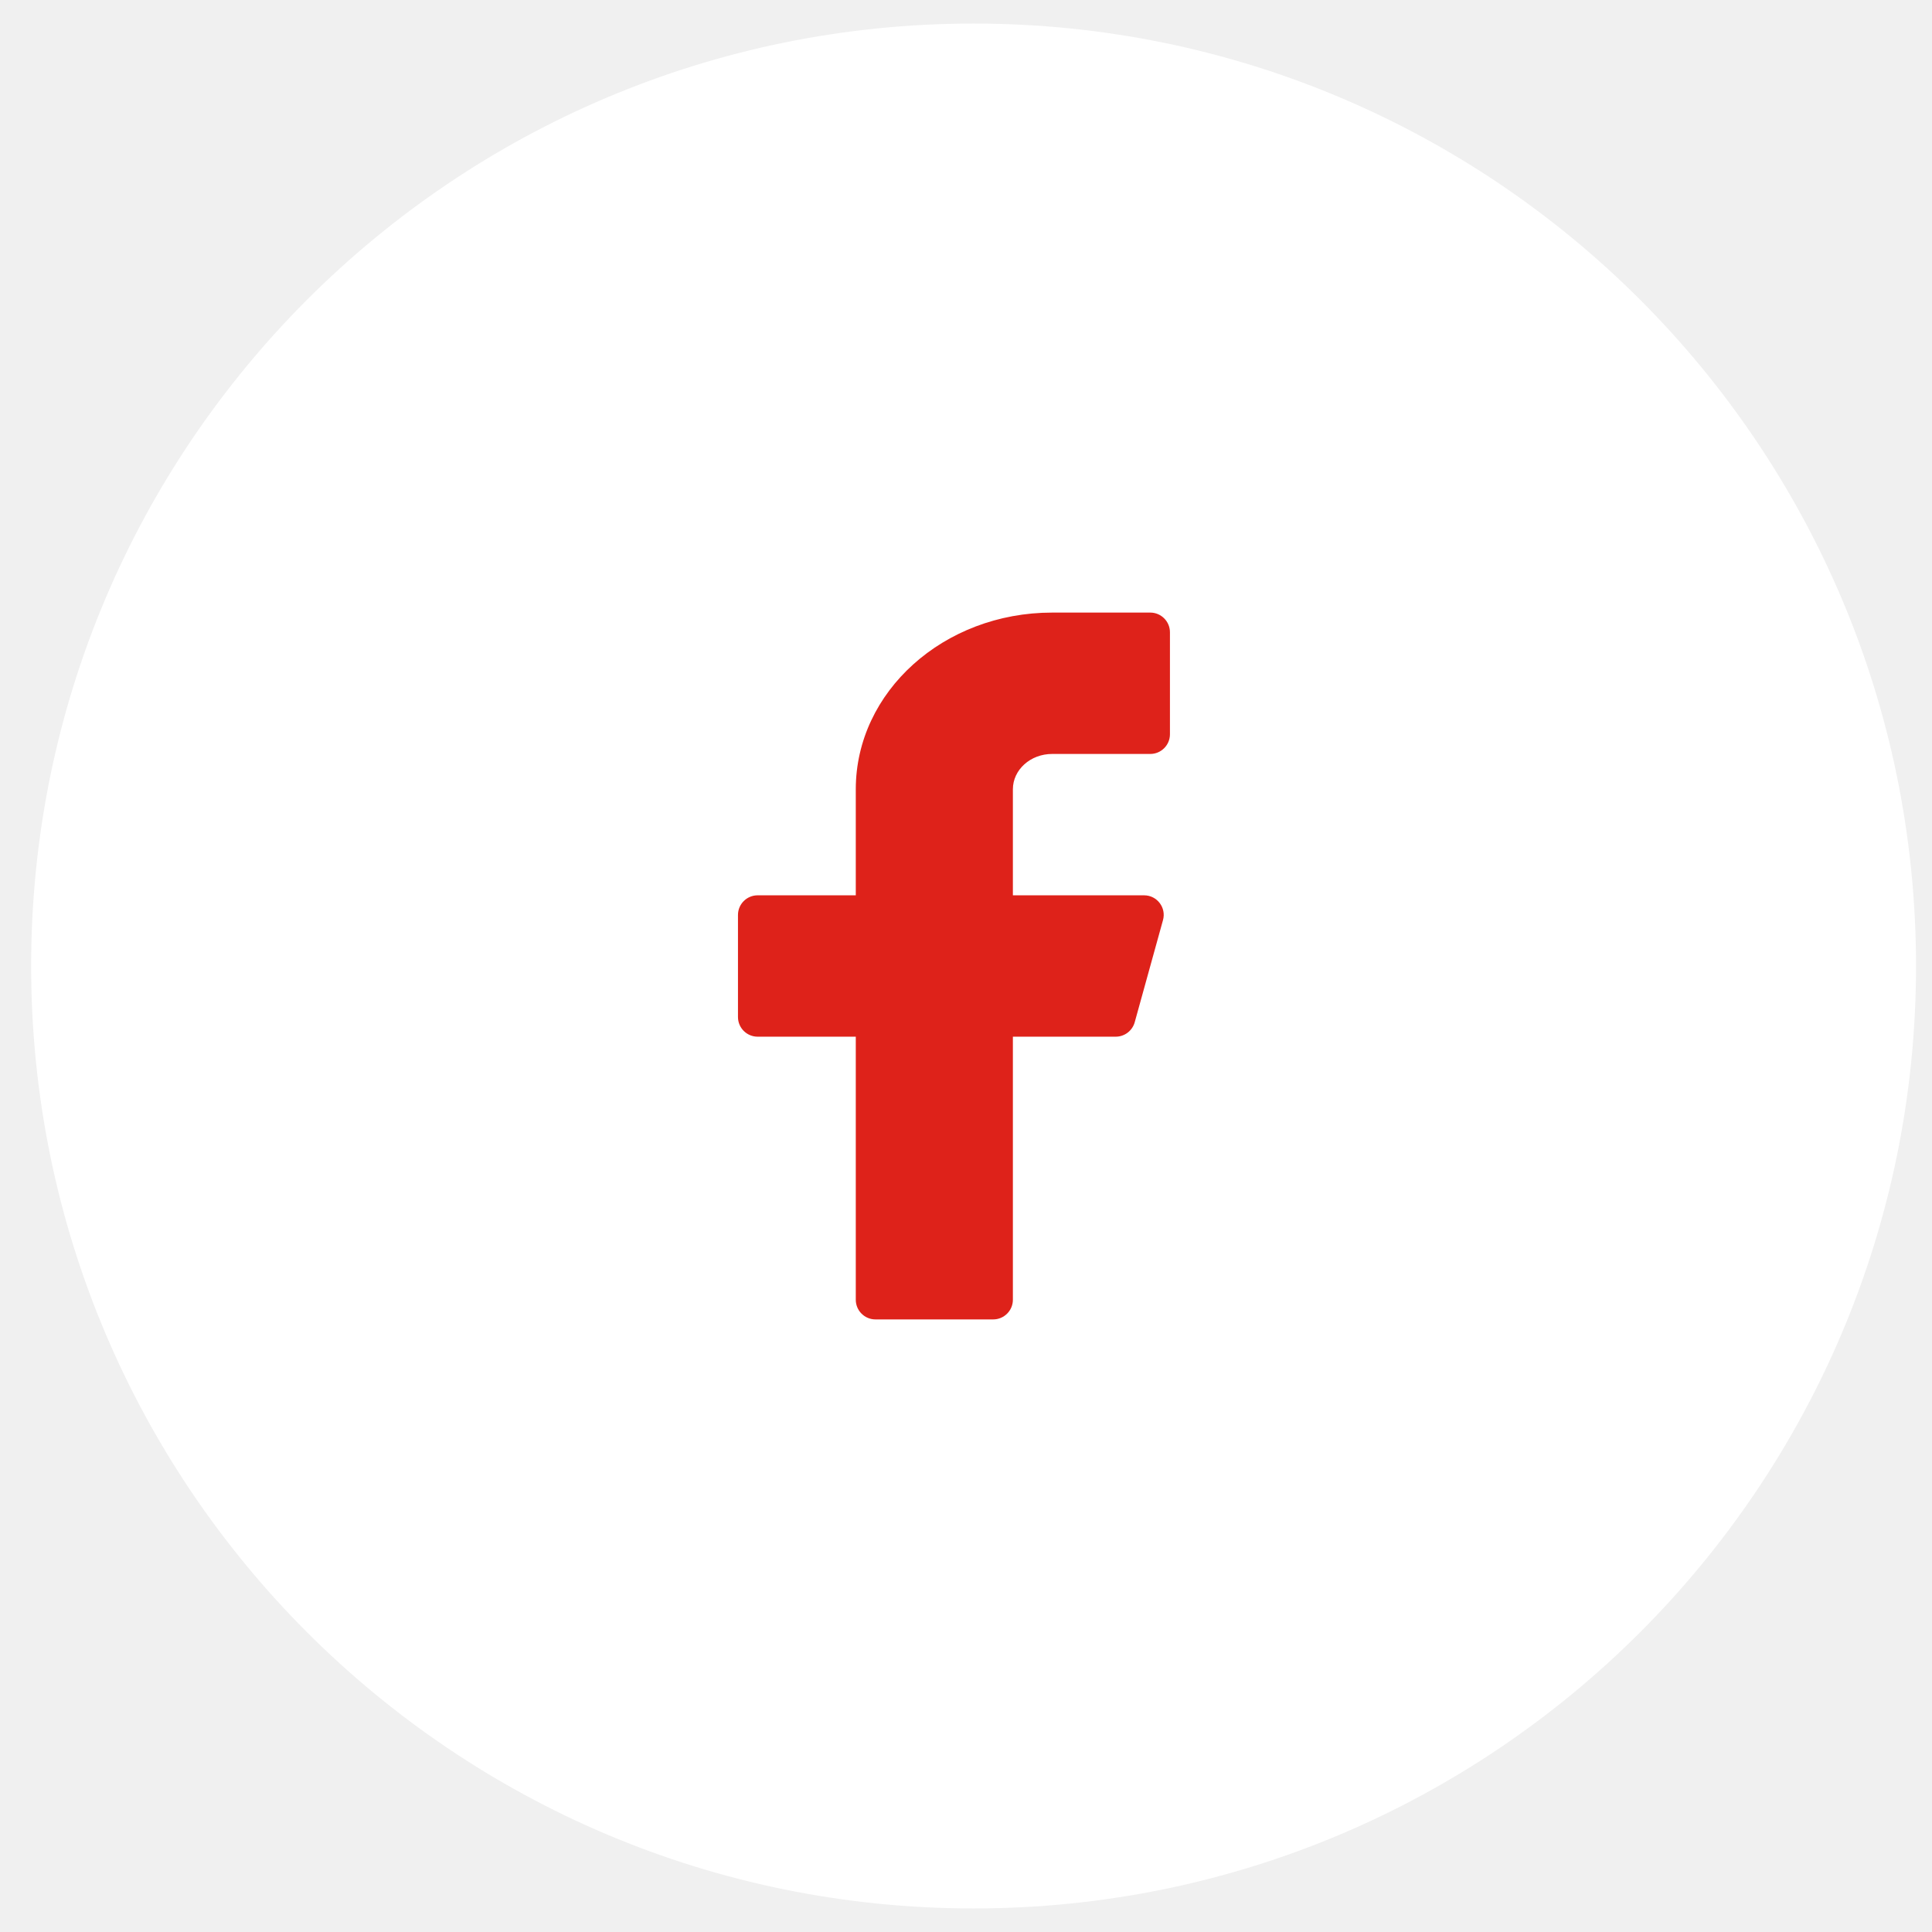
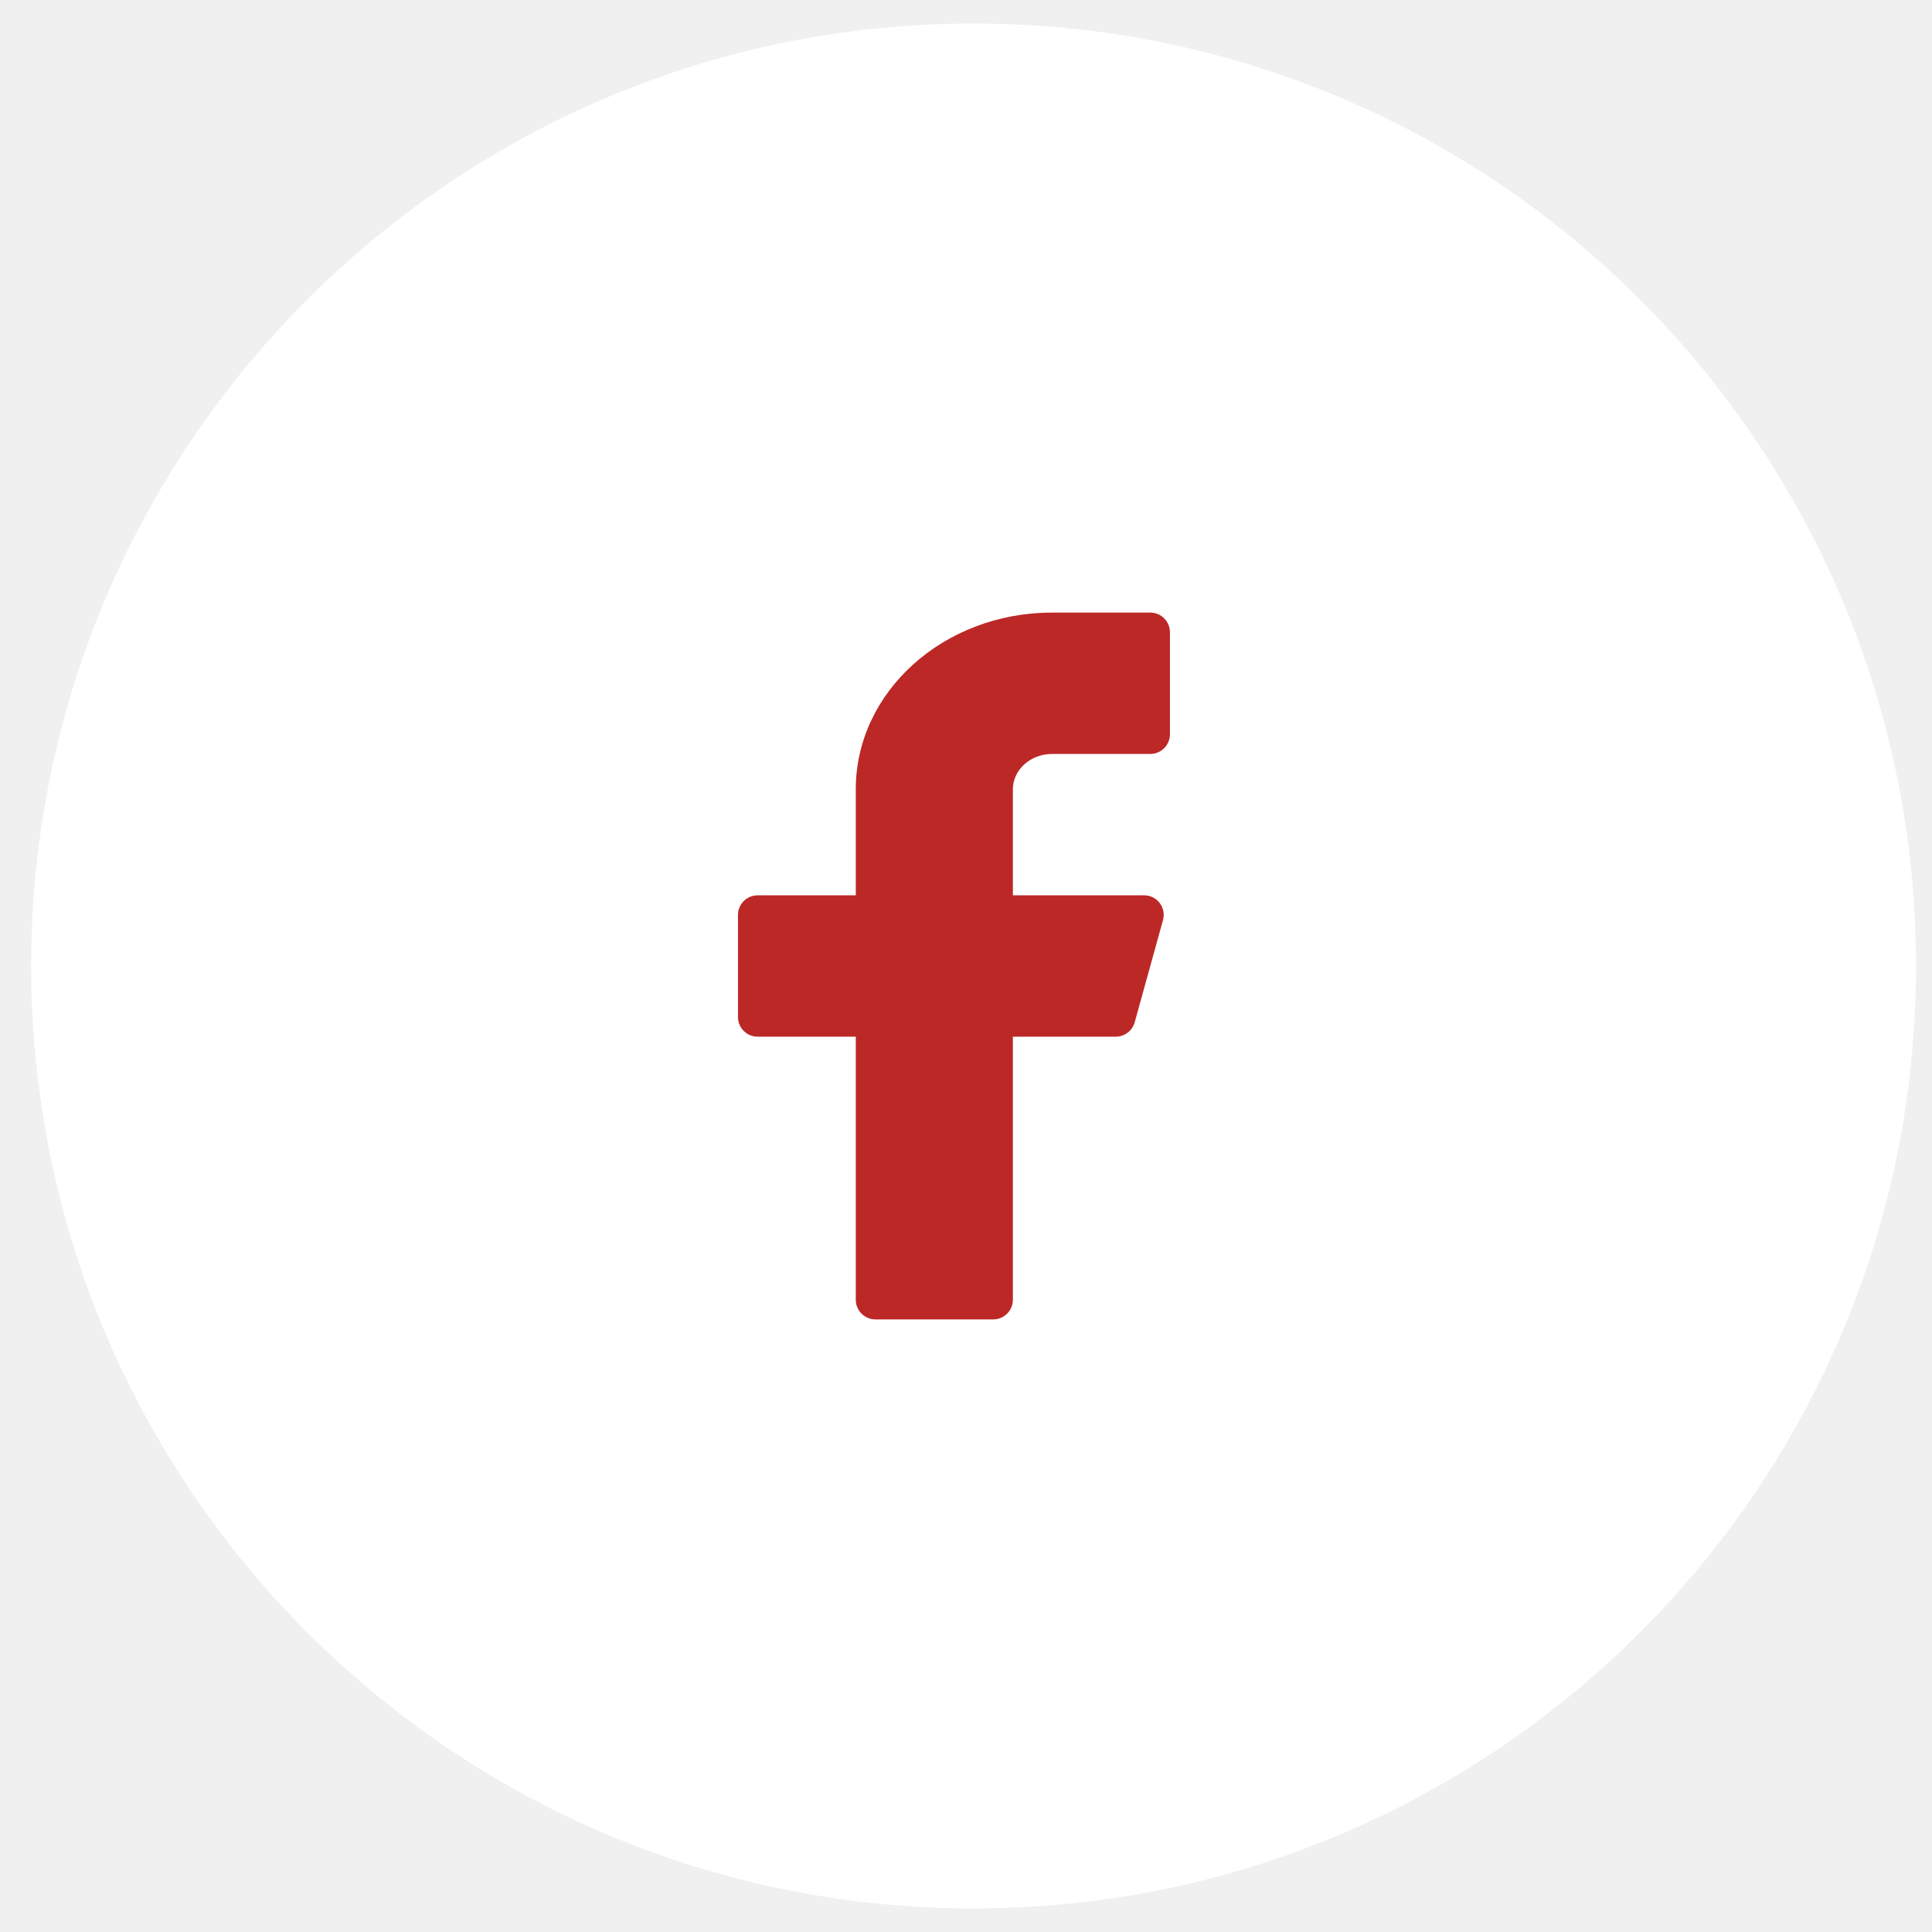
<svg xmlns="http://www.w3.org/2000/svg" width="41" height="41" viewBox="0 0 41 41" fill="none">
  <rect x="0.661" y="0.5" width="40" height="40" rx="20" fill="white" />
-   <path fill-rule="evenodd" clip-rule="evenodd" d="M24.828 13.417C24.828 13.187 24.64 13 24.411 13H22.328C20.026 13 18.161 14.679 18.161 16.75V19H16.078C15.848 19 15.661 19.187 15.661 19.417V21.583C15.661 21.813 15.848 22 16.078 22H18.161V27.583C18.161 27.813 18.348 28 18.578 28H21.078C21.307 28 21.495 27.813 21.495 27.583V22H23.677C23.865 22 24.029 21.875 24.08 21.695L24.68 19.528C24.755 19.263 24.555 19 24.28 19H21.495V16.75C21.495 16.336 21.867 16 22.328 16H24.411C24.64 16 24.828 15.813 24.828 15.583V13.417Z" fill="#DE221A" />
+   <path fill-rule="evenodd" clip-rule="evenodd" d="M24.828 13.417C24.828 13.187 24.64 13 24.411 13H22.328C20.026 13 18.161 14.679 18.161 16.75V19H16.078C15.848 19 15.661 19.187 15.661 19.417V21.583C15.661 21.813 15.848 22 16.078 22H18.161V27.583C18.161 27.813 18.348 28 18.578 28H21.078C21.307 28 21.495 27.813 21.495 27.583V22H23.677C23.865 22 24.029 21.875 24.08 21.695L24.68 19.528C24.755 19.263 24.555 19 24.28 19H21.495V16.75C21.495 16.336 21.867 16 22.328 16H24.411C24.64 16 24.828 15.813 24.828 15.583V13.417Z" fill="#BC2826" />
</svg>
